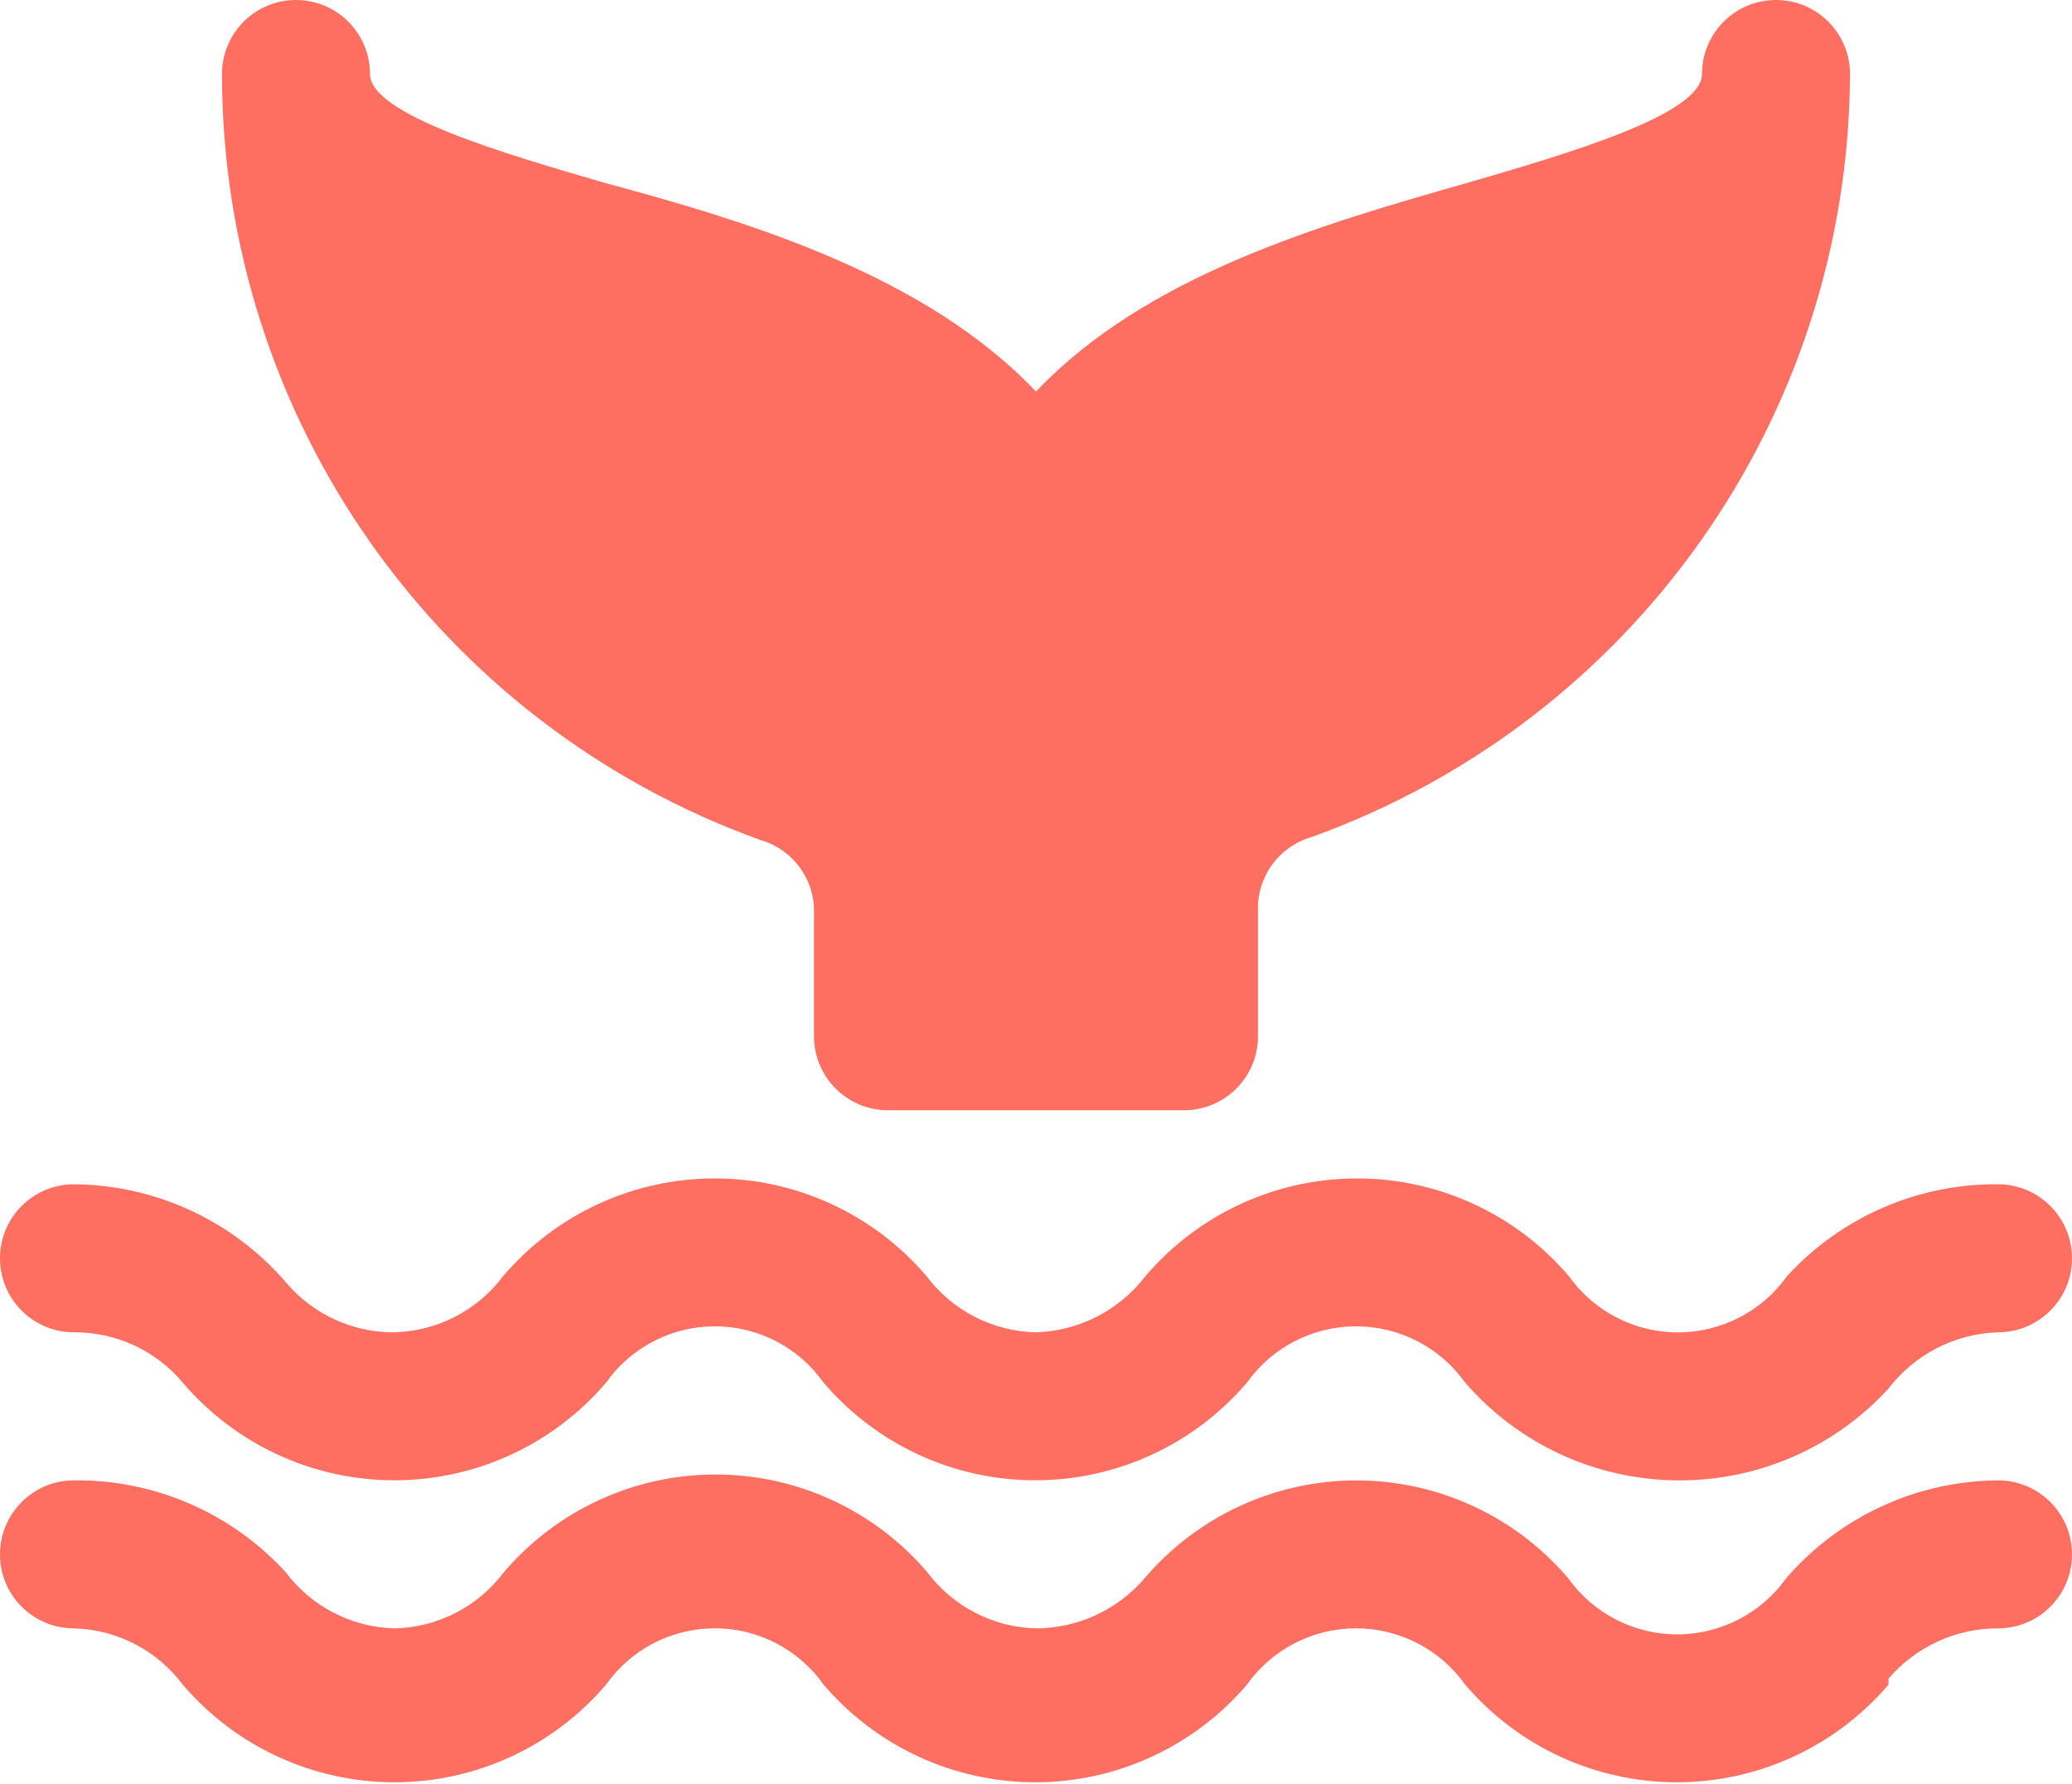
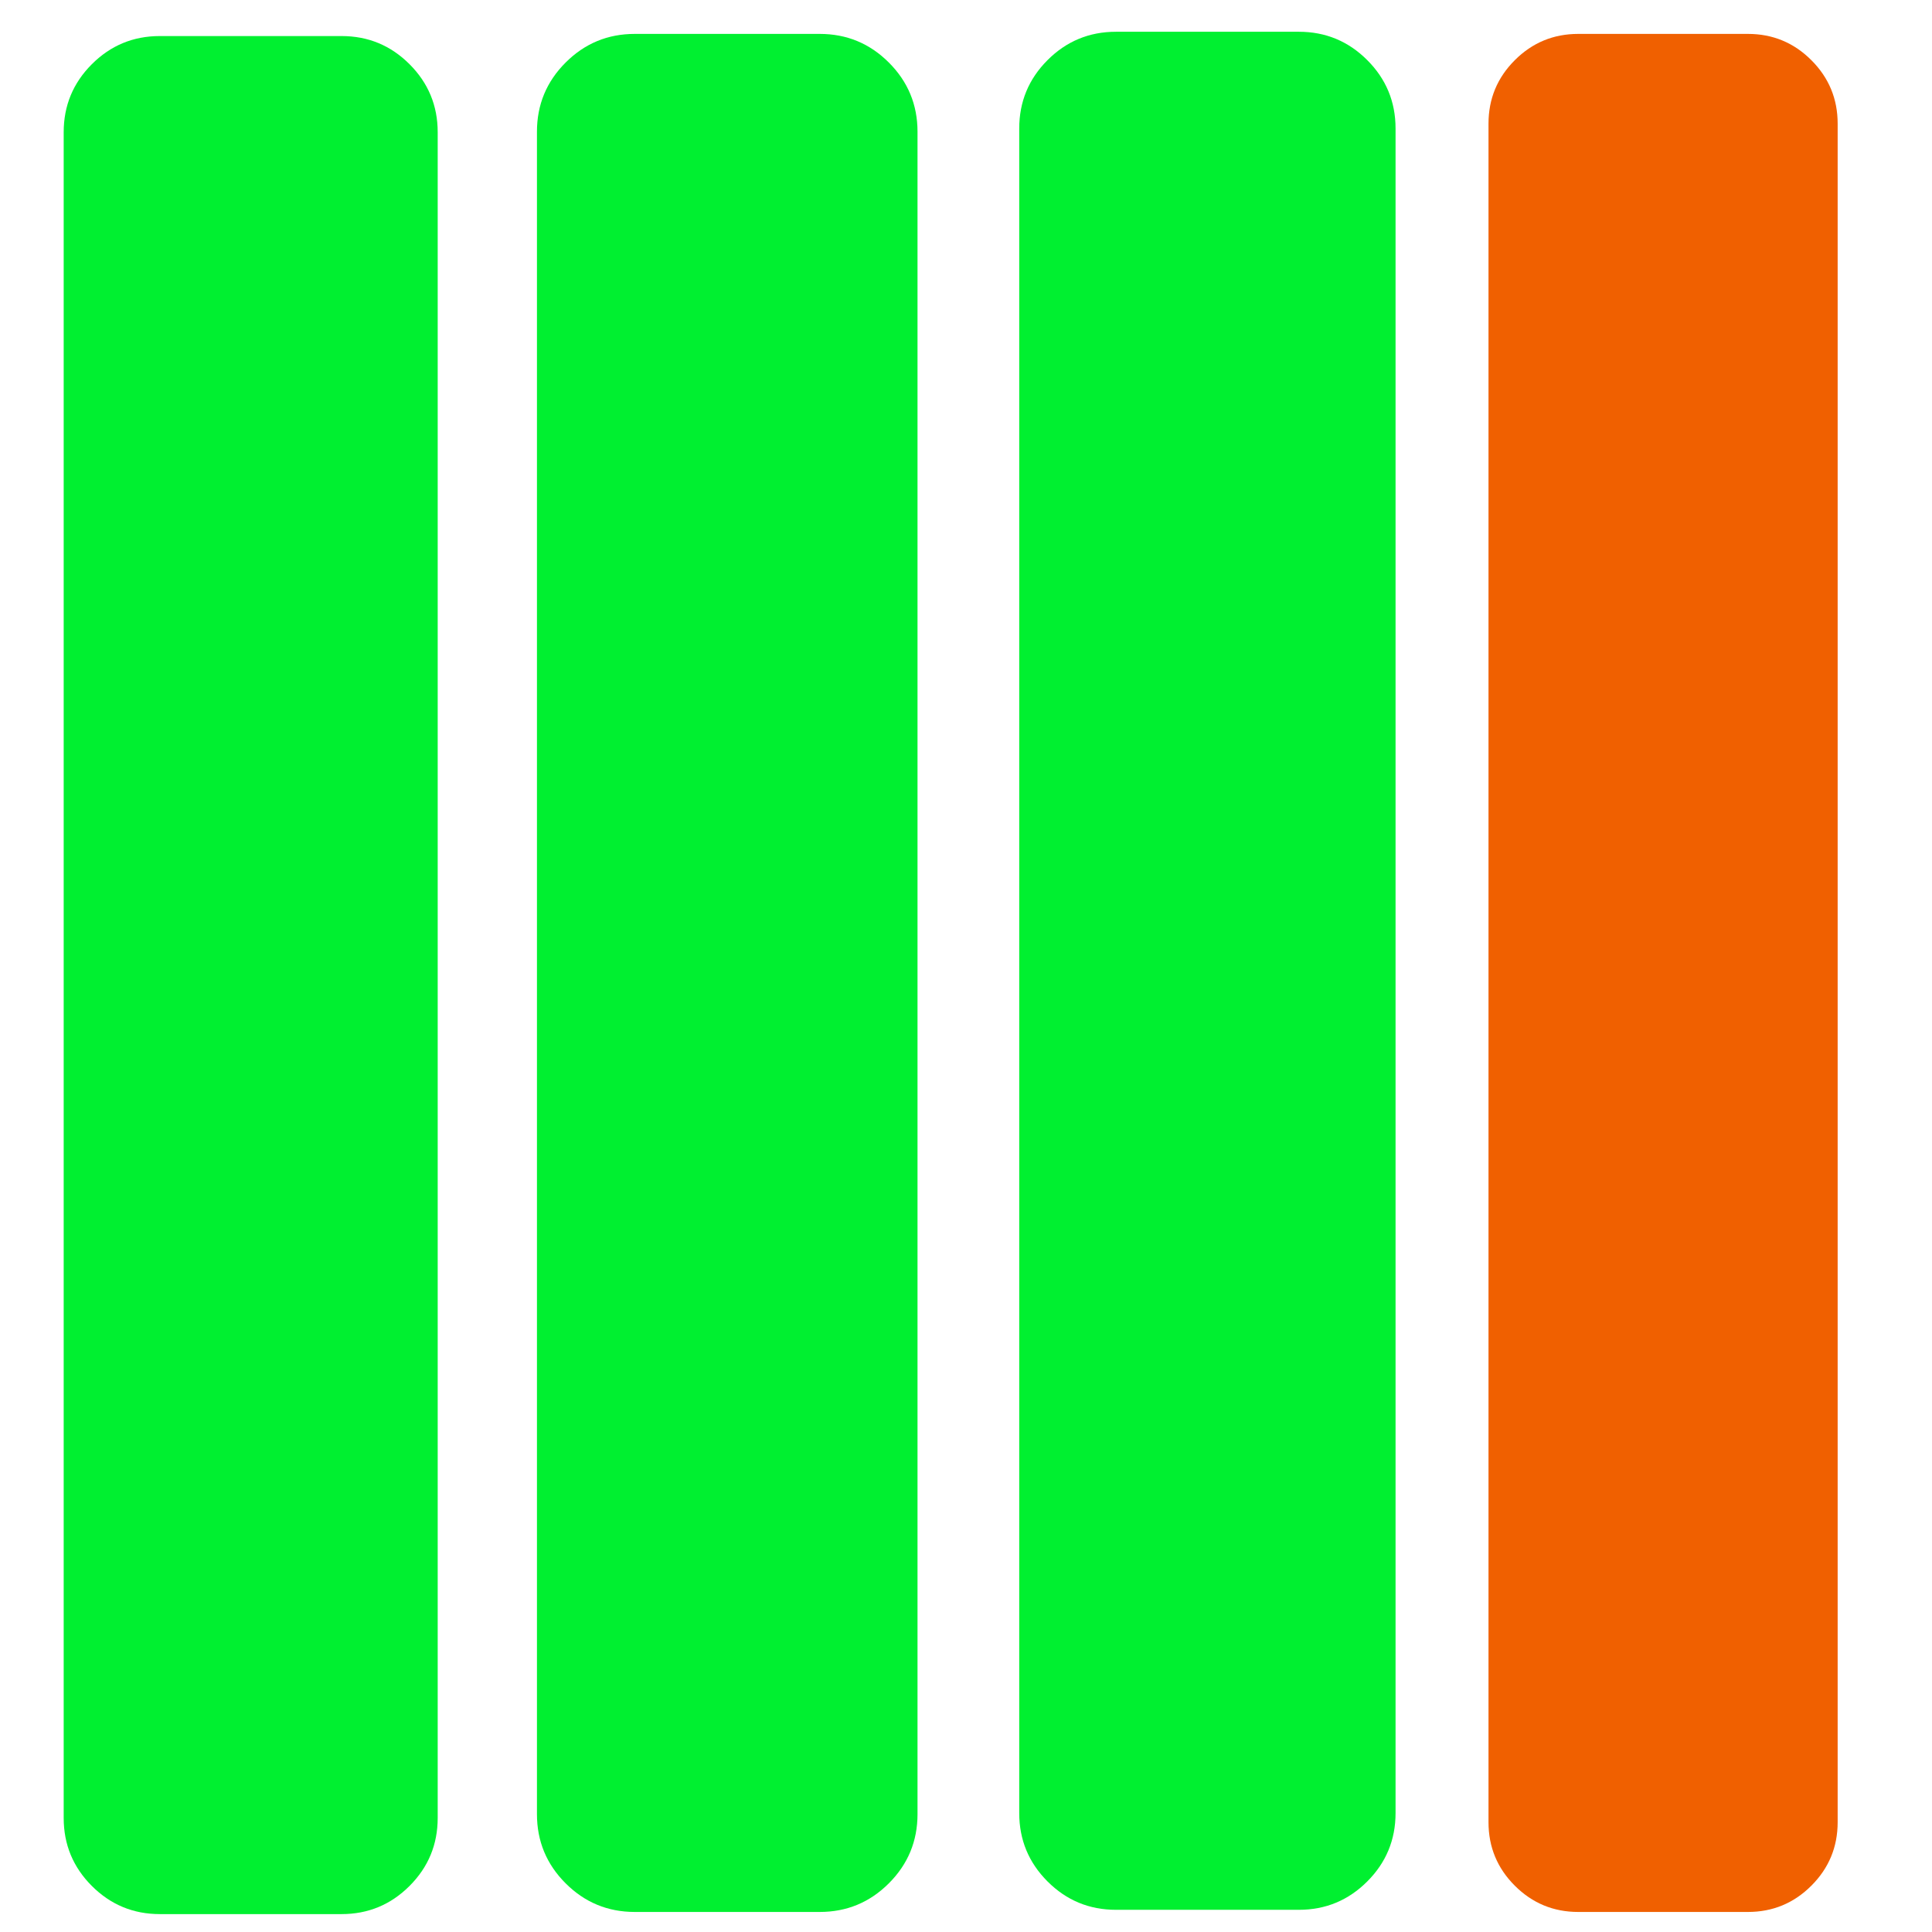
- <svg xmlns="http://www.w3.org/2000/svg" x="0px" y="0px" fill="#FF6F61" viewBox="2 6 28 24.1">
-   <g>
-     <path d="M24.66,26a3.83,3.83,0,0,1-2.86-1.32,1.81,1.81,0,0,0-2.95,0,3.76,3.76,0,0,1-5.72,0,1.8,1.8,0,0,0-2.94,0,3.76,3.76,0,0,1-5.72,0A1.9,1.9,0,0,0,3,24a1,1,0,0,1,0-2,3.82,3.82,0,0,1,2.86,1.32A1.9,1.9,0,0,0,7.33,24a1.9,1.9,0,0,0,1.47-.76,3.76,3.76,0,0,1,5.72,0A1.9,1.9,0,0,0,16,24a1.94,1.94,0,0,0,1.48-.76,3.76,3.76,0,0,1,5.72,0,1.81,1.81,0,0,0,2.95,0A3.82,3.82,0,0,1,29,22a1,1,0,0,1,0,2,1.94,1.94,0,0,0-1.48.76A3.82,3.82,0,0,1,24.66,26Zm2.86,2.68A1.94,1.94,0,0,1,29,28a1,1,0,0,0,0-2,3.82,3.82,0,0,0-2.86,1.32,1.81,1.81,0,0,1-2.95,0,3.76,3.76,0,0,0-5.72,0A1.94,1.94,0,0,1,16,28a1.9,1.9,0,0,1-1.47-.76,3.76,3.76,0,0,0-5.72,0A1.9,1.9,0,0,1,7.33,28a1.9,1.9,0,0,1-1.47-.76A3.82,3.82,0,0,0,3,26a1,1,0,0,0,0,2,1.9,1.9,0,0,1,1.47.76,3.76,3.76,0,0,0,5.72,0,1.8,1.8,0,0,1,2.94,0,3.76,3.76,0,0,0,5.72,0,1.81,1.81,0,0,1,2.95,0,3.76,3.76,0,0,0,5.72,0ZM26,6a1,1,0,0,0-1,1c0,.55-1.83,1.08-3.17,1.47-2,.57-4.34,1.25-5.83,2.82C14.51,9.72,12.14,9,10.17,8.47,8.83,8.08,7,7.55,7,7A1,1,0,0,0,5,7a11,11,0,0,0,7.28,10.35,1,1,0,0,1,.72,1V20a1,1,0,0,0,1,1h4a1,1,0,0,0,1-1V18.31a1,1,0,0,1,.72-1A11,11,0,0,0,27,7,1,1,0,0,0,26,6Z" />
-   </g>
+ <svg xmlns="http://www.w3.org/2000/svg" xmlns:ns1="https://sketch.io/dtd/" version="1.1" ns1:metadata="eyJuYW1lIjoiYjQwOWRlZmQtOTc1Zi00MDhjLTljN2QtZWE4MTU3YmMwYWU4LnNrZXRjaHBhZCIsInN1cmZhY2UiOnsiaXNQYWludCI6dHJ1ZSwibWV0aG9kIjoiZmlsbCIsImJsZW5kIjoibm9ybWFsIiwiZW5hYmxlZCI6dHJ1ZSwib3BhY2l0eSI6MSwidHlwZSI6InBhdHRlcm4iLCJwYXR0ZXJuIjp7InR5cGUiOiJwYXR0ZXJuIiwicmVmbGVjdCI6Im5vLXJlZmxlY3QiLCJyZXBlYXQiOiJyZXBlYXQiLCJzbW9vdGhpbmciOmZhbHNlLCJzcmMiOiJ0cmFuc3BhcmVudExpZ2h0Iiwic3giOjEsInN5IjoxLCJ4MCI6MC41LCJ4MSI6MSwieTAiOjAuNSwieTEiOjF9LCJpc0ZpbGwiOnRydWV9LCJjbGlwUGF0aCI6eyJlbmFibGVkIjp0cnVlLCJzdHlsZSI6eyJzdHJva2VTdHlsZSI6ImJsYWNrIiwibGluZVdpZHRoIjoxfX0sImRlc2NyaXB0aW9uIjoiTWFkZSB3aXRoIFNrZXRjaHBhZCIsIm1ldGFkYXRhIjp7fSwiZXhwb3J0RFBJIjo3MiwiZXhwb3J0Rm9ybWF0IjoicG5nIiwiZXhwb3J0UXVhbGl0eSI6MC45NSwidW5pdHMiOiJweCIsIndpZHRoIjo5MDAsImhlaWdodCI6OTAwLCJwYWdlcyI6W3sid2lkdGgiOjkwMCwiaGVpZ2h0Ijo5MDB9XSwidXVpZCI6IjRiYmQ5NjRmLTdhNDAtNDgzNC04ZDIwLWFiYTVmNTk5ZjcyMiJ9" width="900" height="900" viewBox="0 0 900 900">
+   <path style="fill: #00f030; mix-blend-mode: source-over; fill-opacity: 1; vector-effect: non-scaling-stroke;" ns1:tool="rectangle" d="M8.995 0 L26.005 0 Q29.731 0 32.365 3.853 35 7.705 35 13.153 L35 243.847 Q35 249.295 32.365 253.147 29.731 257 26.005 257 L8.995 257 Q5.269 257 2.635 253.147 0 249.295 0 243.847 L0 13.153 Q0 7.705 2.635 3.853 5.269 0 8.995 0 z" transform="matrix(4.977864,0,0,3.404153,29.66914,16.79525)" />
+   <path style="fill: #00f030; mix-blend-mode: source-over; fill-opacity: 1; vector-effect: non-scaling-stroke;" ns1:tool="rectangle" d="M8.995 0 L26.005 0 Q29.731 0 32.365 3.92 35 7.84 35 13.384 L35 243.616 Q35 249.16 32.365 253.08 29.731 257 26.005 257 L8.995 257 Q5.269 257 2.635 253.08 0 249.16 0 243.616 L0 13.384 Q0 7.84 2.635 3.92 5.269 0 8.995 0 z" transform="matrix(5.065188,0,0,3.404153,250.1333,15.79525)" />
+   <path style="fill: #00f030; mix-blend-mode: source-over; fill-opacity: 1; vector-effect: non-scaling-stroke;" ns1:tool="rectangle" d="M8.995 0 L26.005 0 Q29.731 0 32.365 3.876 35 7.753 35 13.235 L35 243.765 Q35 249.247 32.365 253.124 29.731 257 26.005 257 L8.995 257 Q5.269 257 2.635 253.124 0 249.247 0 243.765 L0 13.235 Q0 7.753 2.635 3.876 5.269 0 8.995 0 z" transform="matrix(5.008719,0,0,3.404153,474.7989,14.79525)" />
+   <path style="fill: #f06000; mix-blend-mode: source-over; fill-opacity: 1; vector-effect: non-scaling-stroke;" ns1:tool="rectangle" d="M8.995 0 L26.005 0 Q29.731 0 32.365 3.597 35 7.193 35 12.279 L35 244.721 Q35 249.807 32.365 253.403 29.731 257 26.005 257 L8.995 257 Q5.269 257 2.635 253.403 0 249.807 0 244.721 L0 12.279 Q0 7.193 2.635 3.597 5.269 0 8.995 0 z" transform="matrix(4.647086,0,0,3.404153,693.4018,15.79525)" />
</svg>
